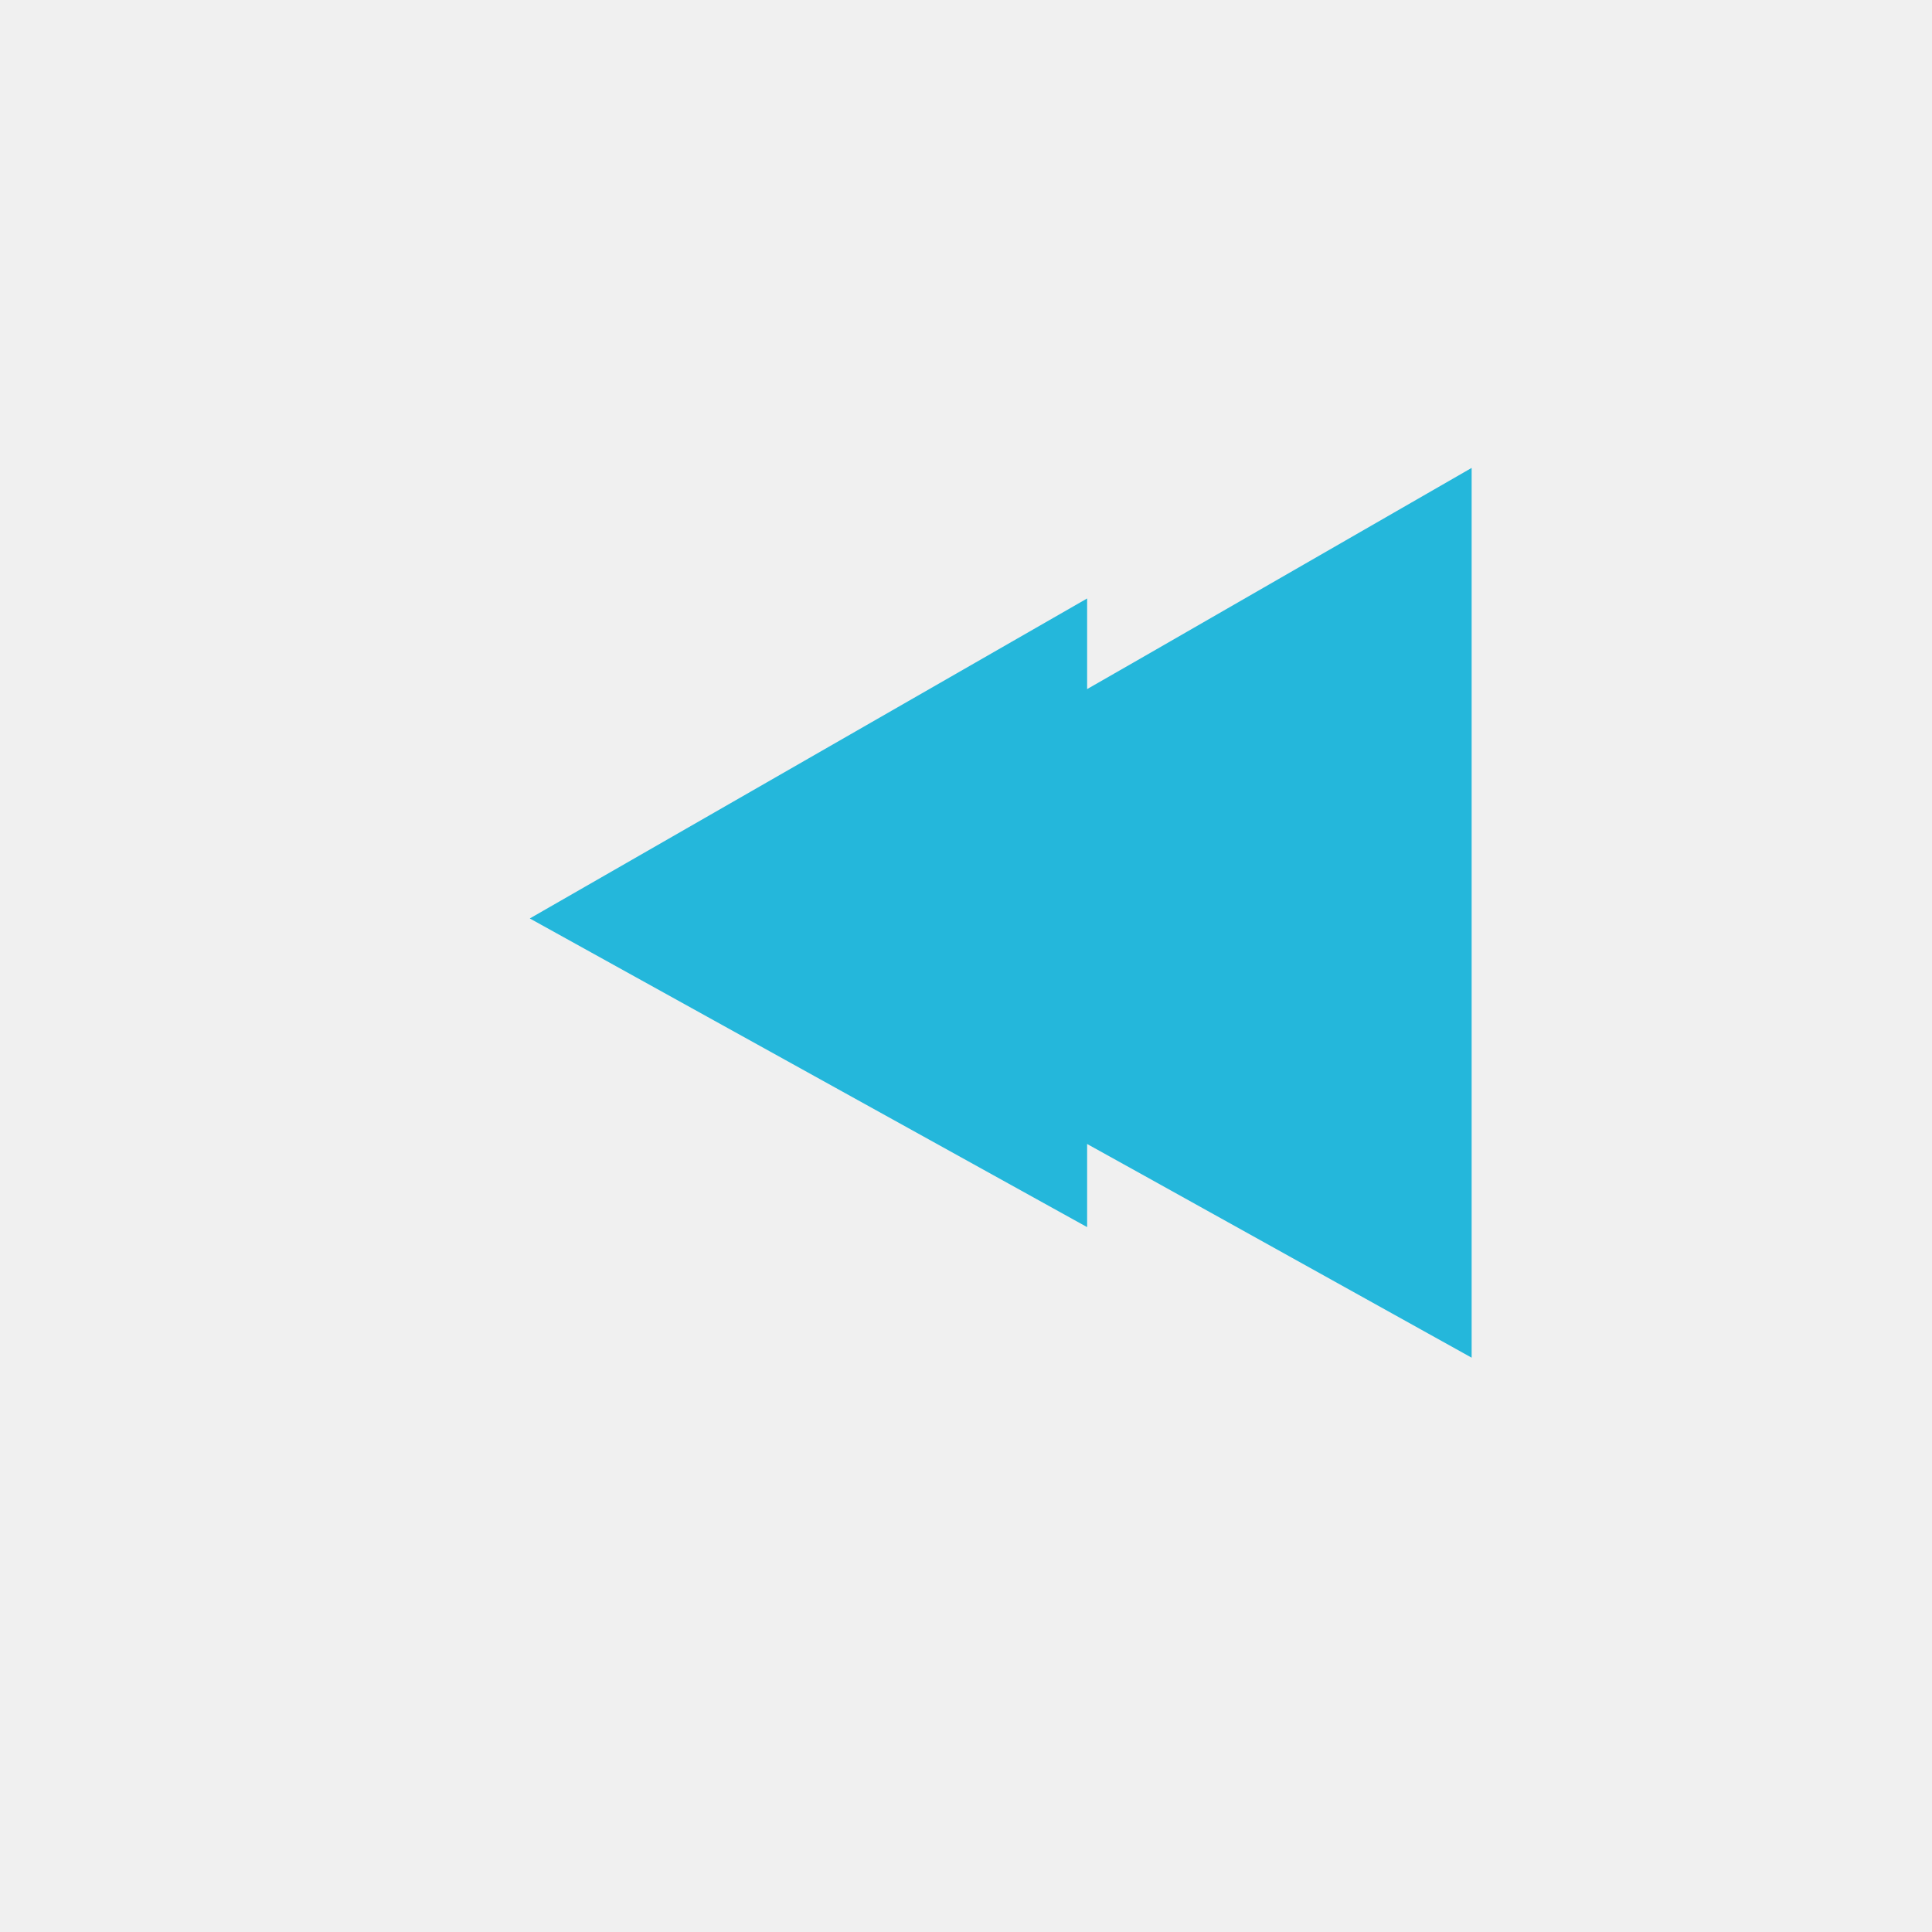
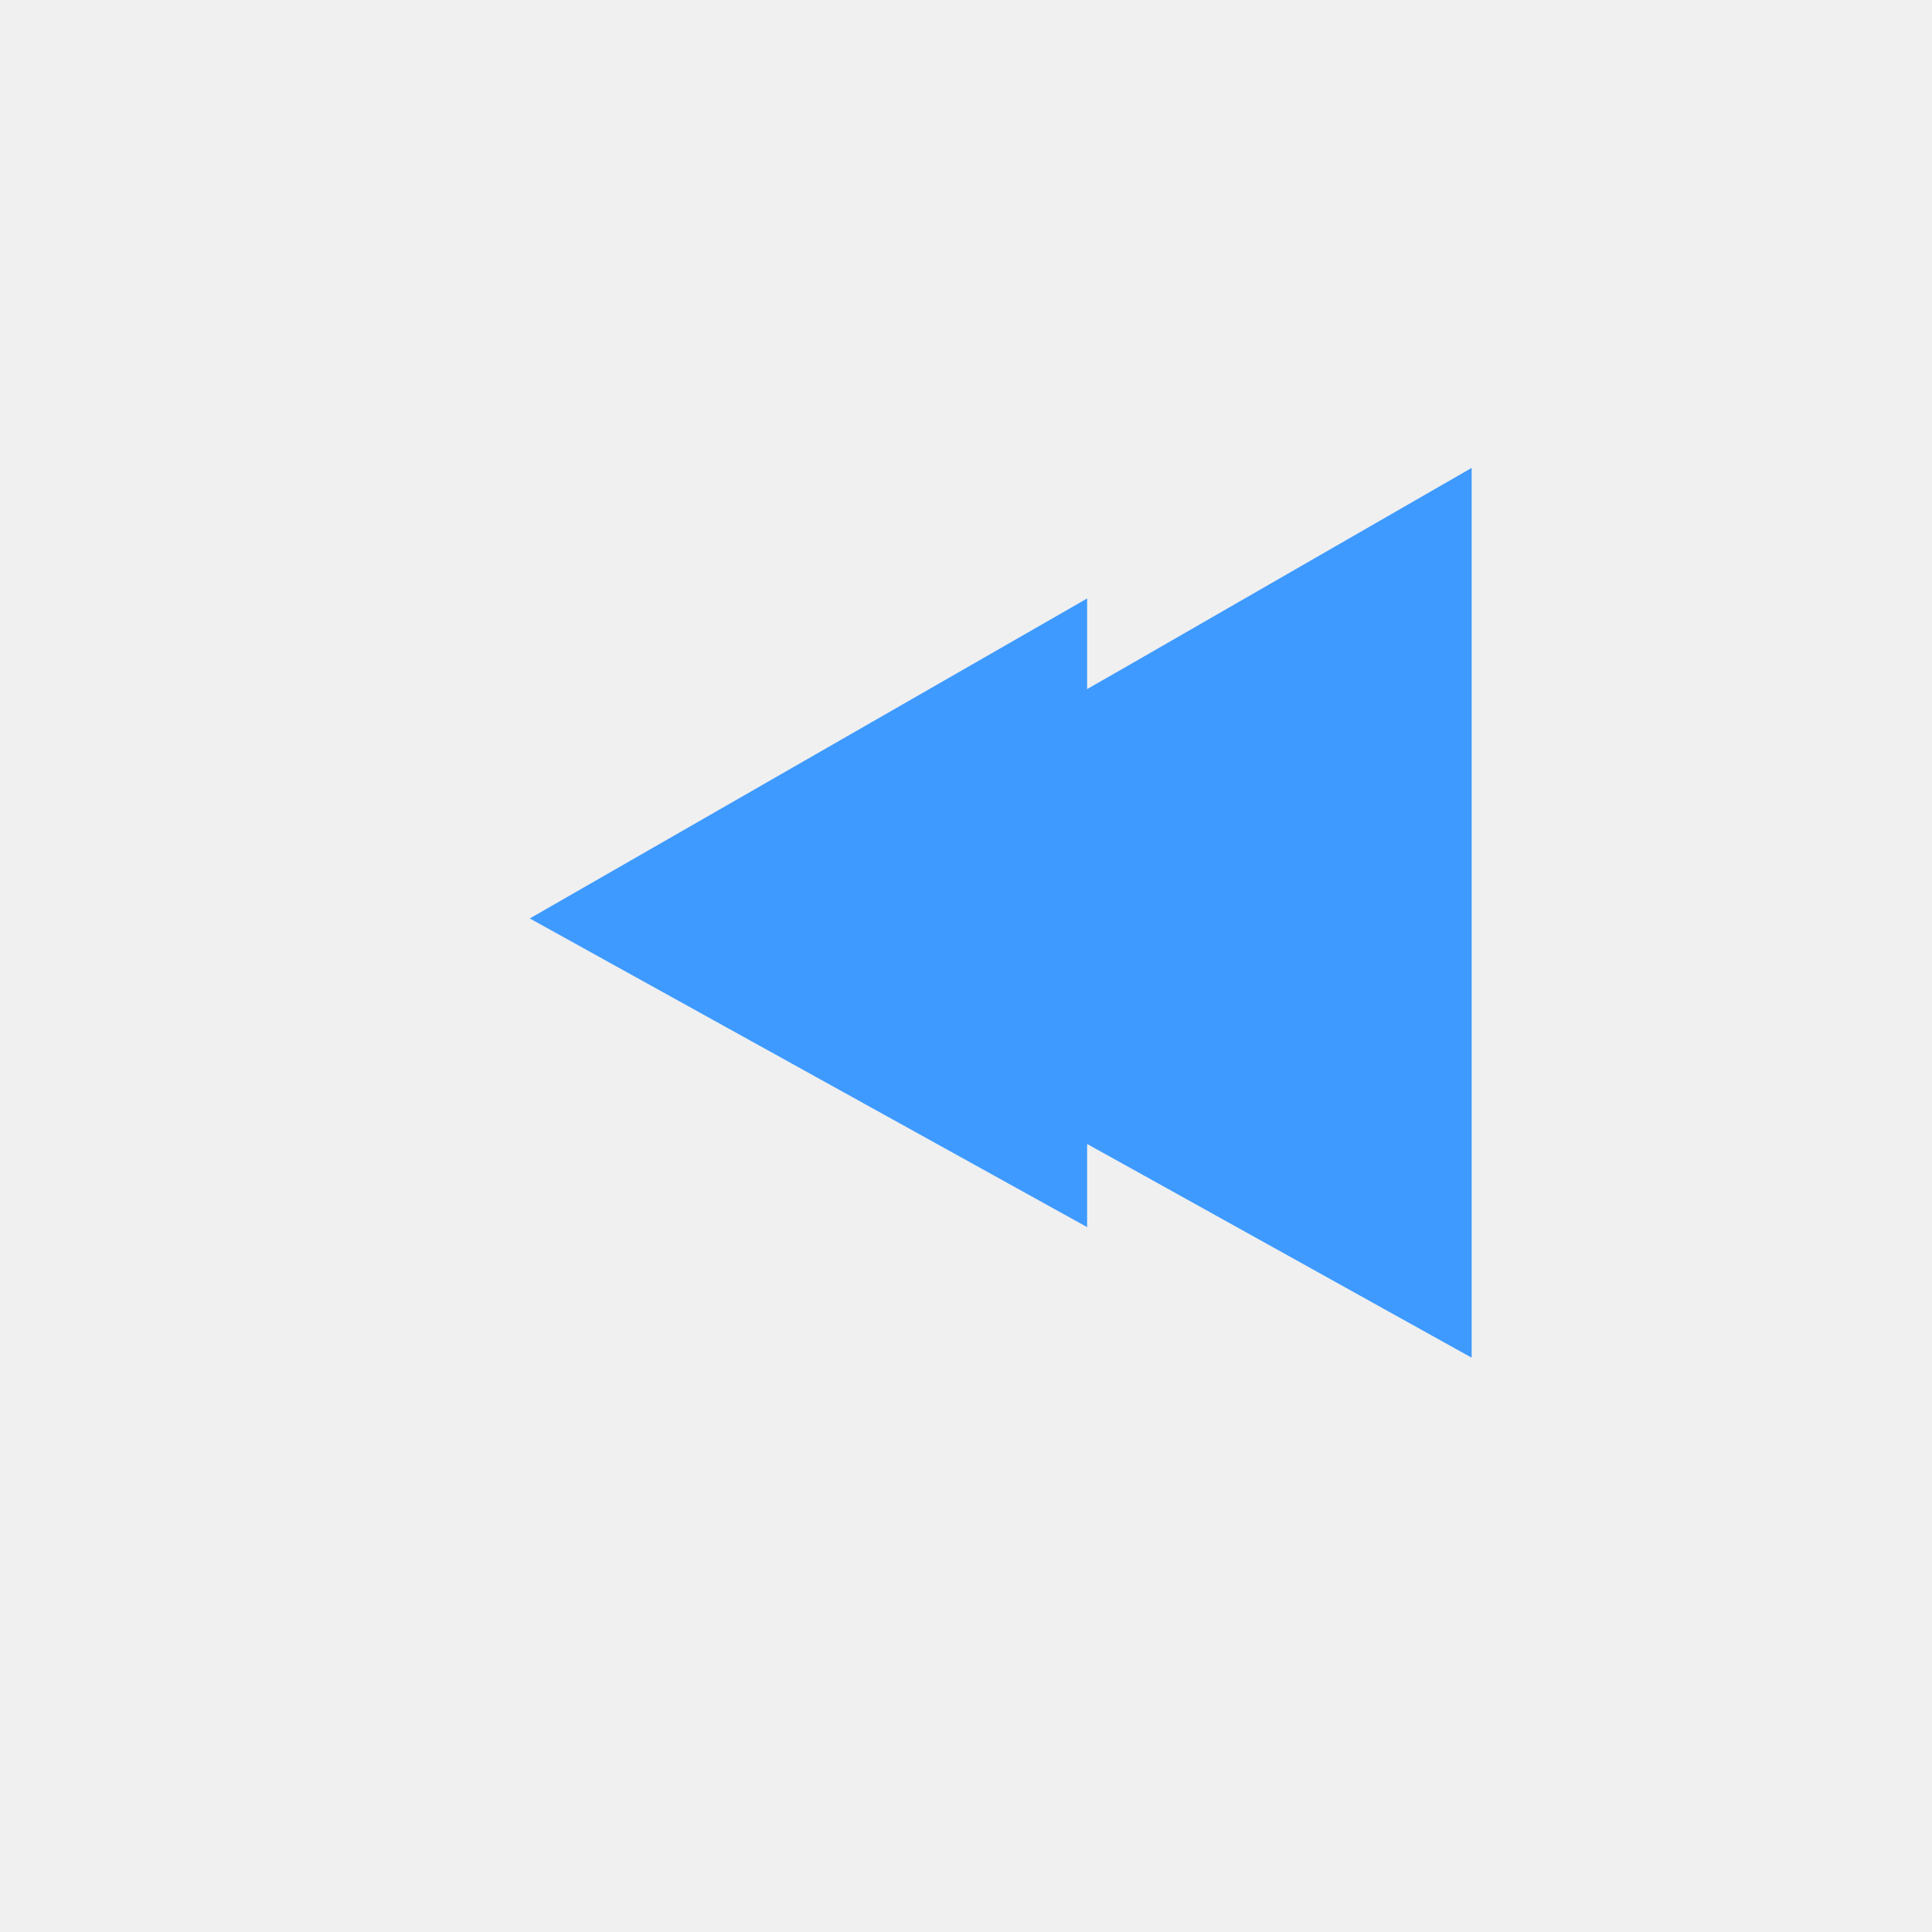
<svg xmlns="http://www.w3.org/2000/svg" version="1.1" id="Calque_1" x="0px" y="0px" viewBox="0 0 512 512" style="enable-background:new 0 0 512 512;" xml:space="preserve">
  <style type="text/css">
	.st0{display:none;fill:#3E9AFF;}
	.st1{display:none;fill:#0677C4;}
- 	.st2{fill:#24B7DB;}
+ 	.st2{fill:#3E9AFF;}
	.st3{display:none;fill:#FFFFFF;enable-background:new    ;}
	.st4{font-family:'ArialMT';}
	.st5{font-size:72.007px;}
</style>
  <path class="st0" d="M437,61H75C33.6,61,0,94.6,0,136v240c0,41.4,33.6,75,75,75h362c41.4,0,75-33.6,75-75V136  C512,94.6,478.4,61,437,61z" />
  <path class="st1" d="M512,136v240c0,41.4-33.6,75-75,75H256V61h181C478.4,61,512,94.6,512,136z" />
  <path class="st2" d="M303.3,311.6l86.7,48.2V124l-86.7,49.9l-122.1,70L303.3,311.6z" />
  <path class="st2" d="M140.4,243.4l147.7-84.8v166.6L140.4,243.4z" />
  <text transform="matrix(1 0 0 1 142.0869 450.6191)" class="st3 st4 st5">C A S A</text>
</svg>
